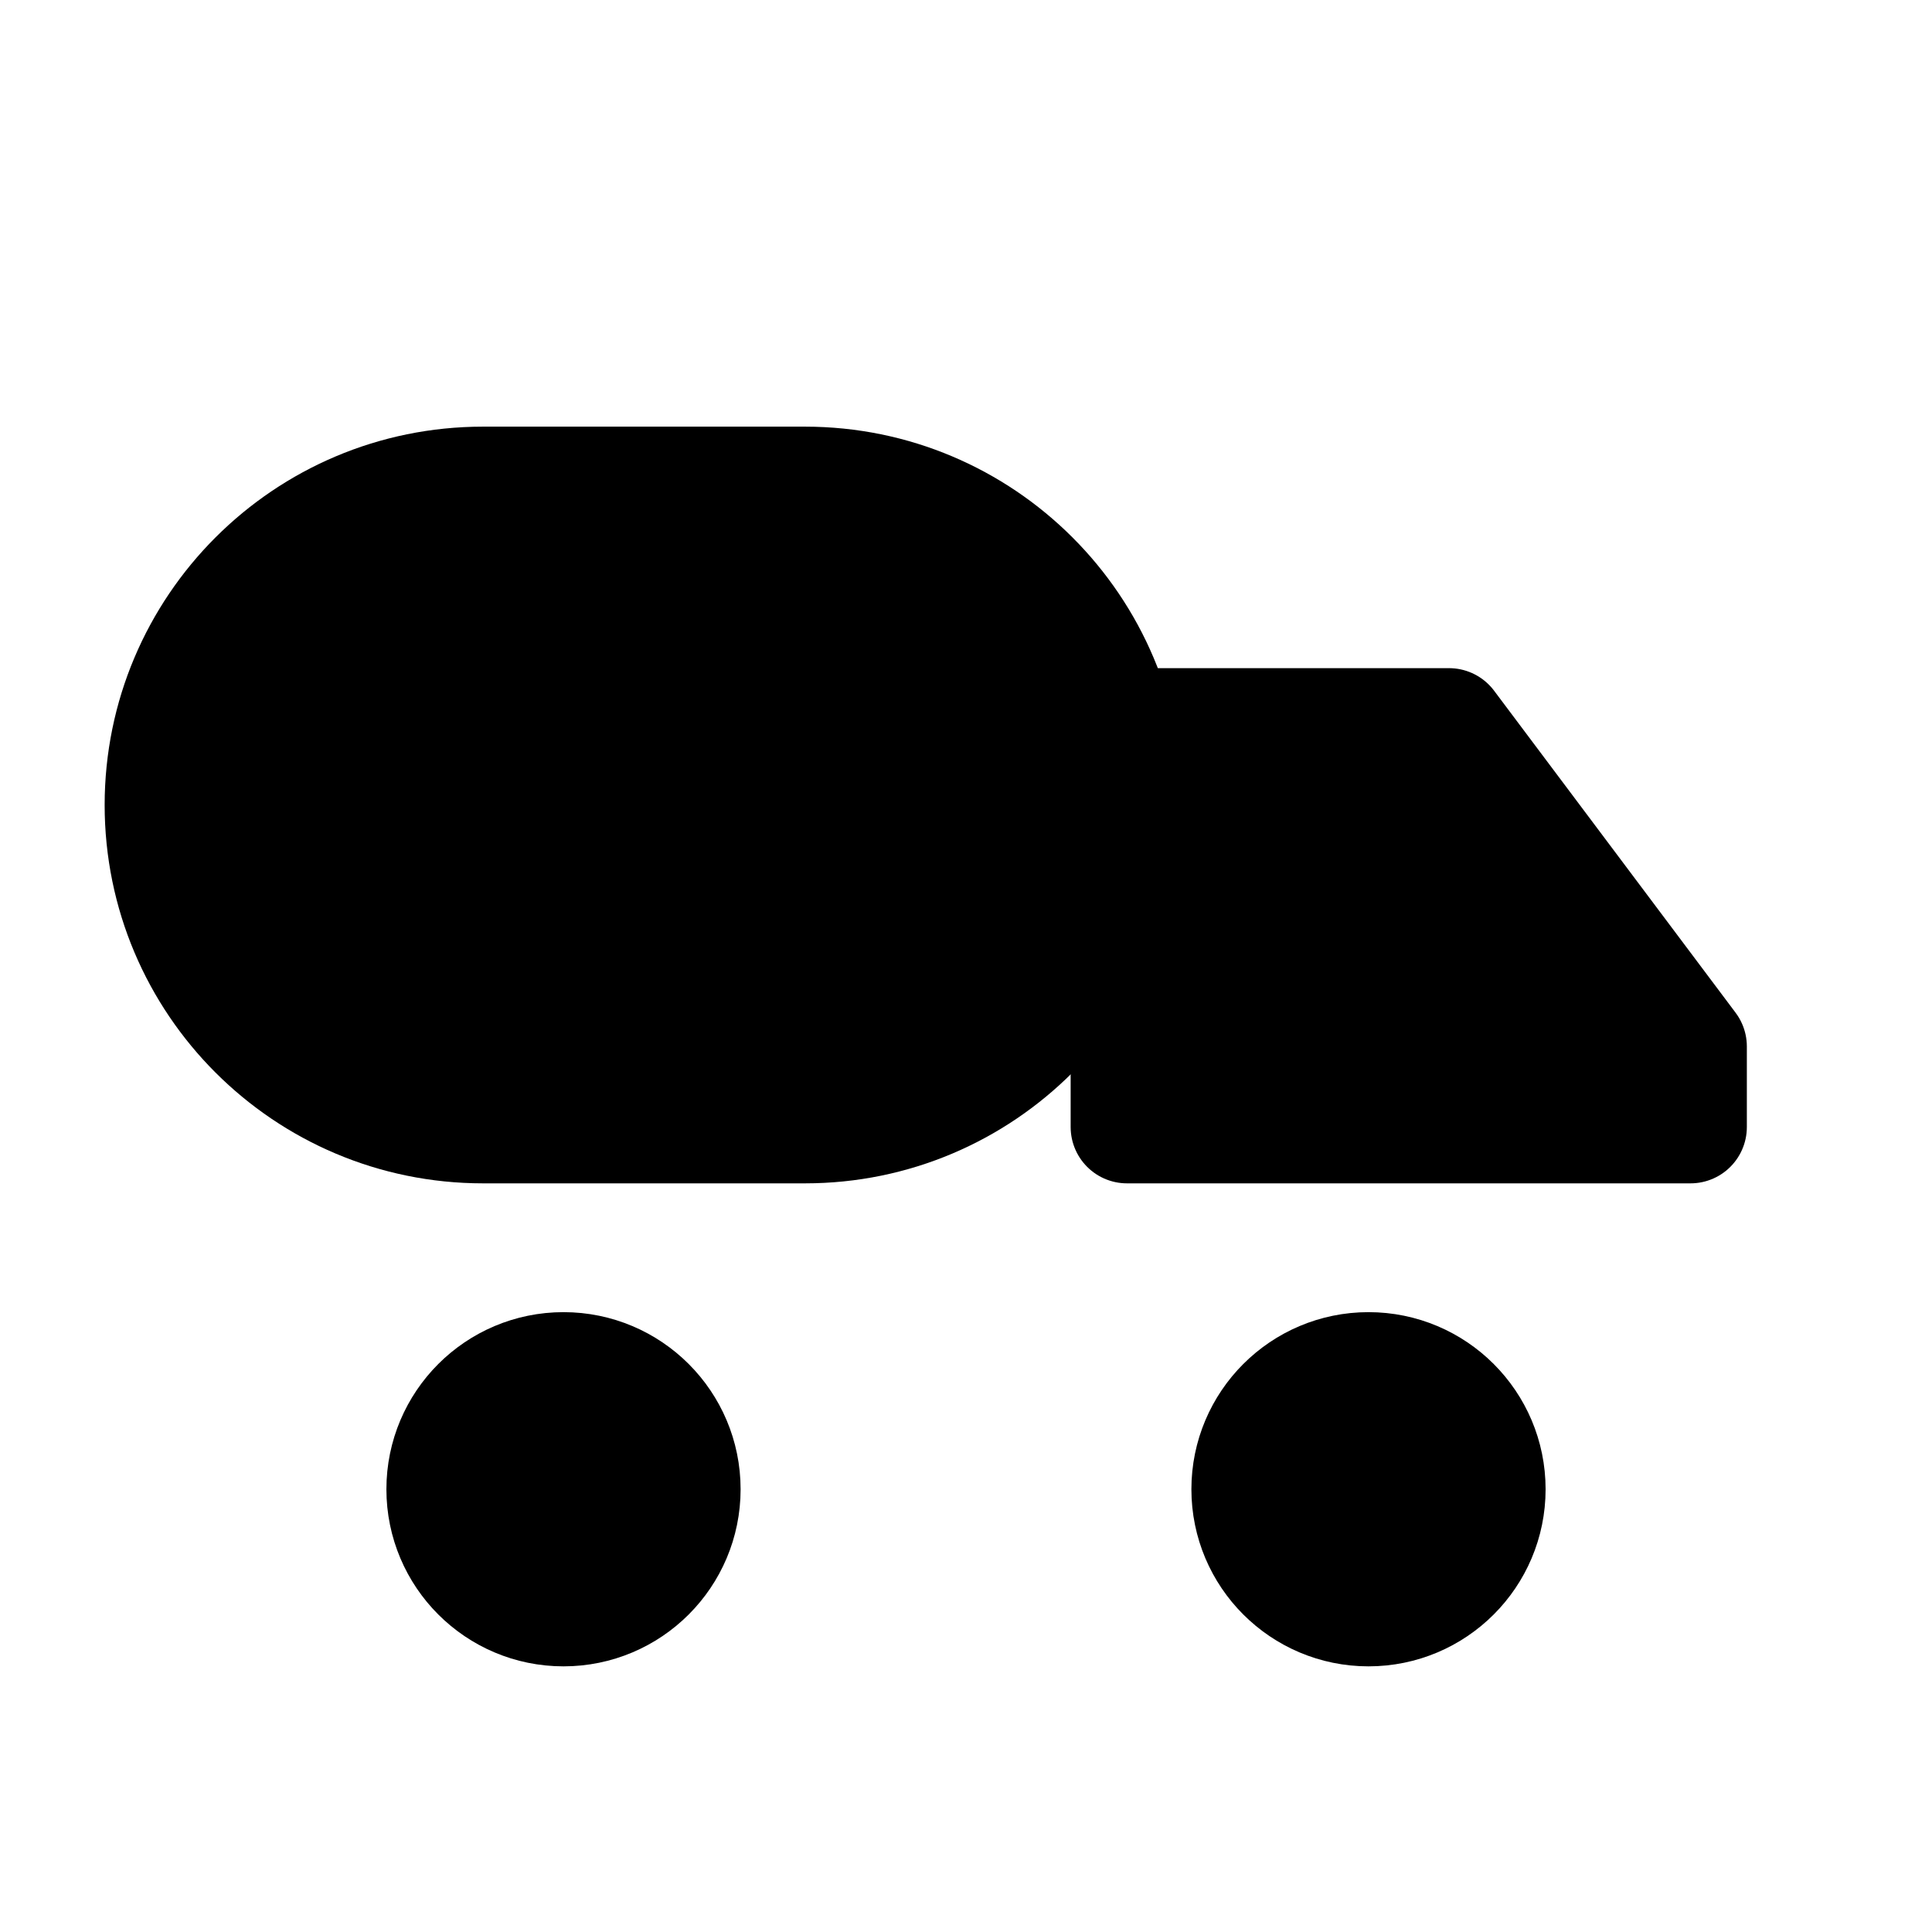
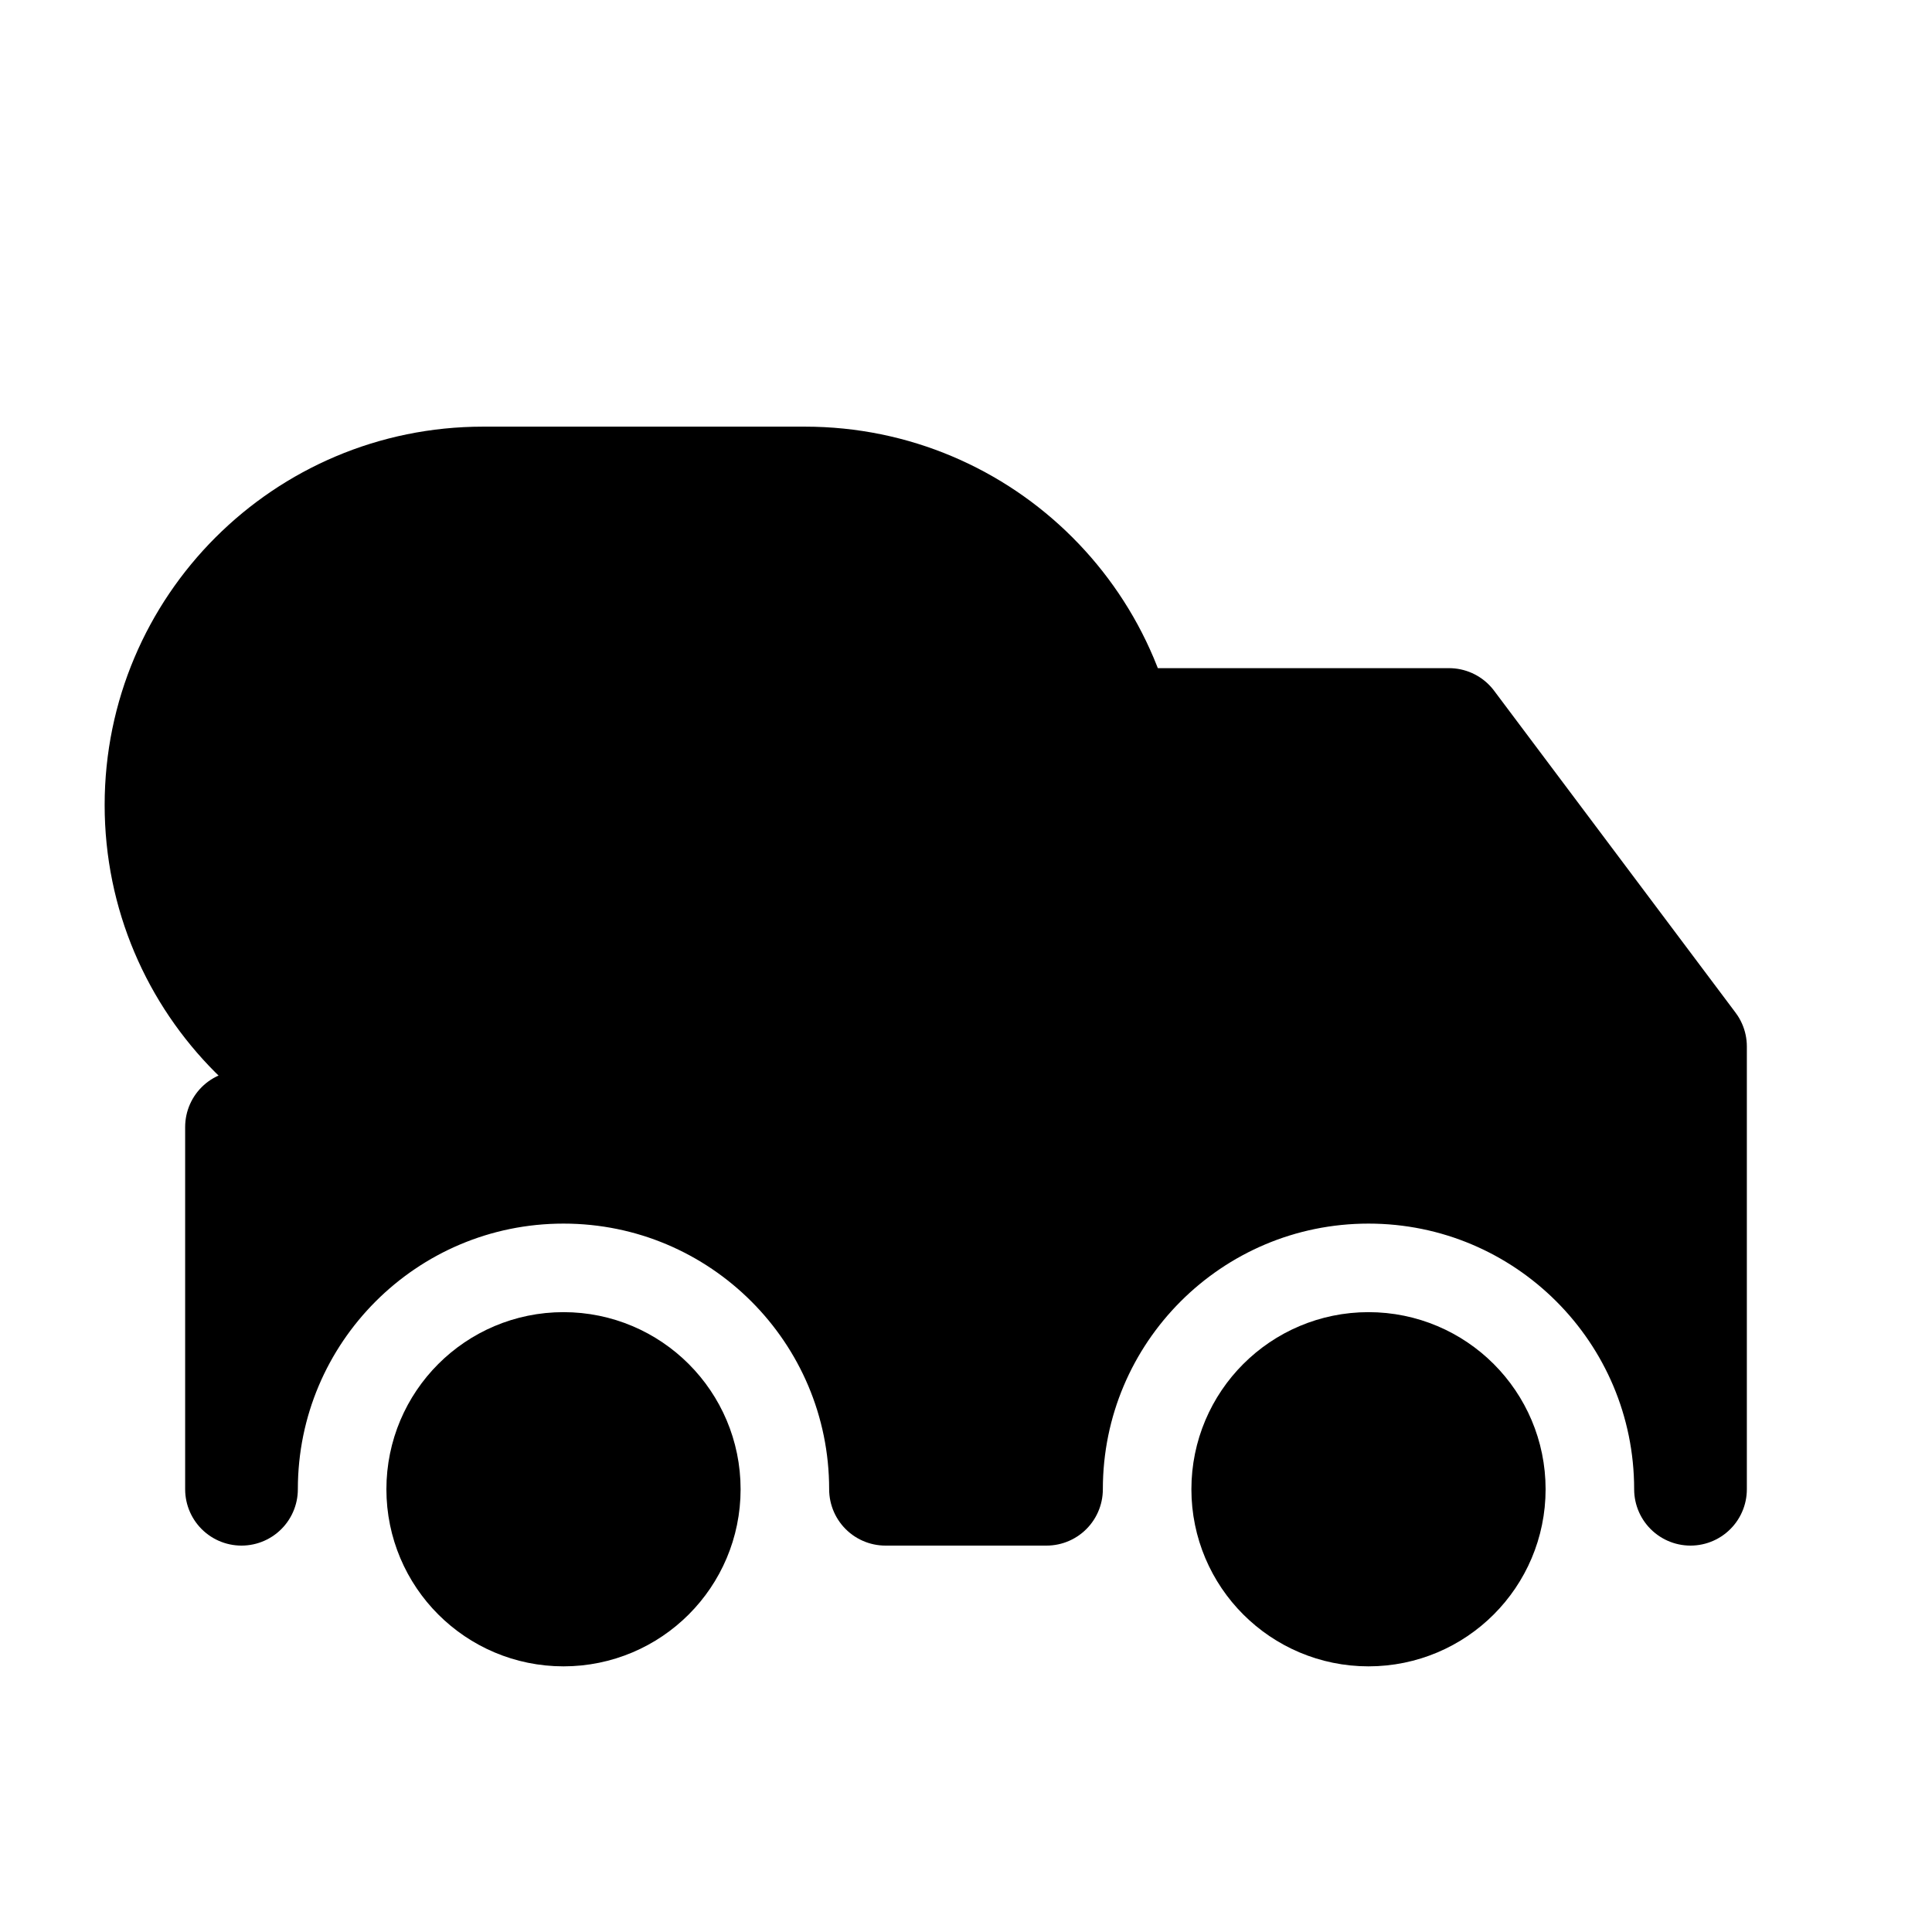
<svg xmlns="http://www.w3.org/2000/svg" viewBox="0 0 24 24" fill="currentColor" stroke="currentColor" stroke-width="1.4" stroke-linecap="round" stroke-linejoin="round">
  <rect x="2" y="6" width="12" height="8" rx="4" />
-   <path d="M14 9h4l3 4v1h-7z" />
+   <path d="M3 14h11V9h4l3 4v5.5a4 4 0 0 0-8 0h-2a4 4 0 0 0-8 0z" />
  <circle cx="7" cy="18.5" r="1.5" />
  <circle cx="17" cy="18.5" r="1.5" />
</svg>
